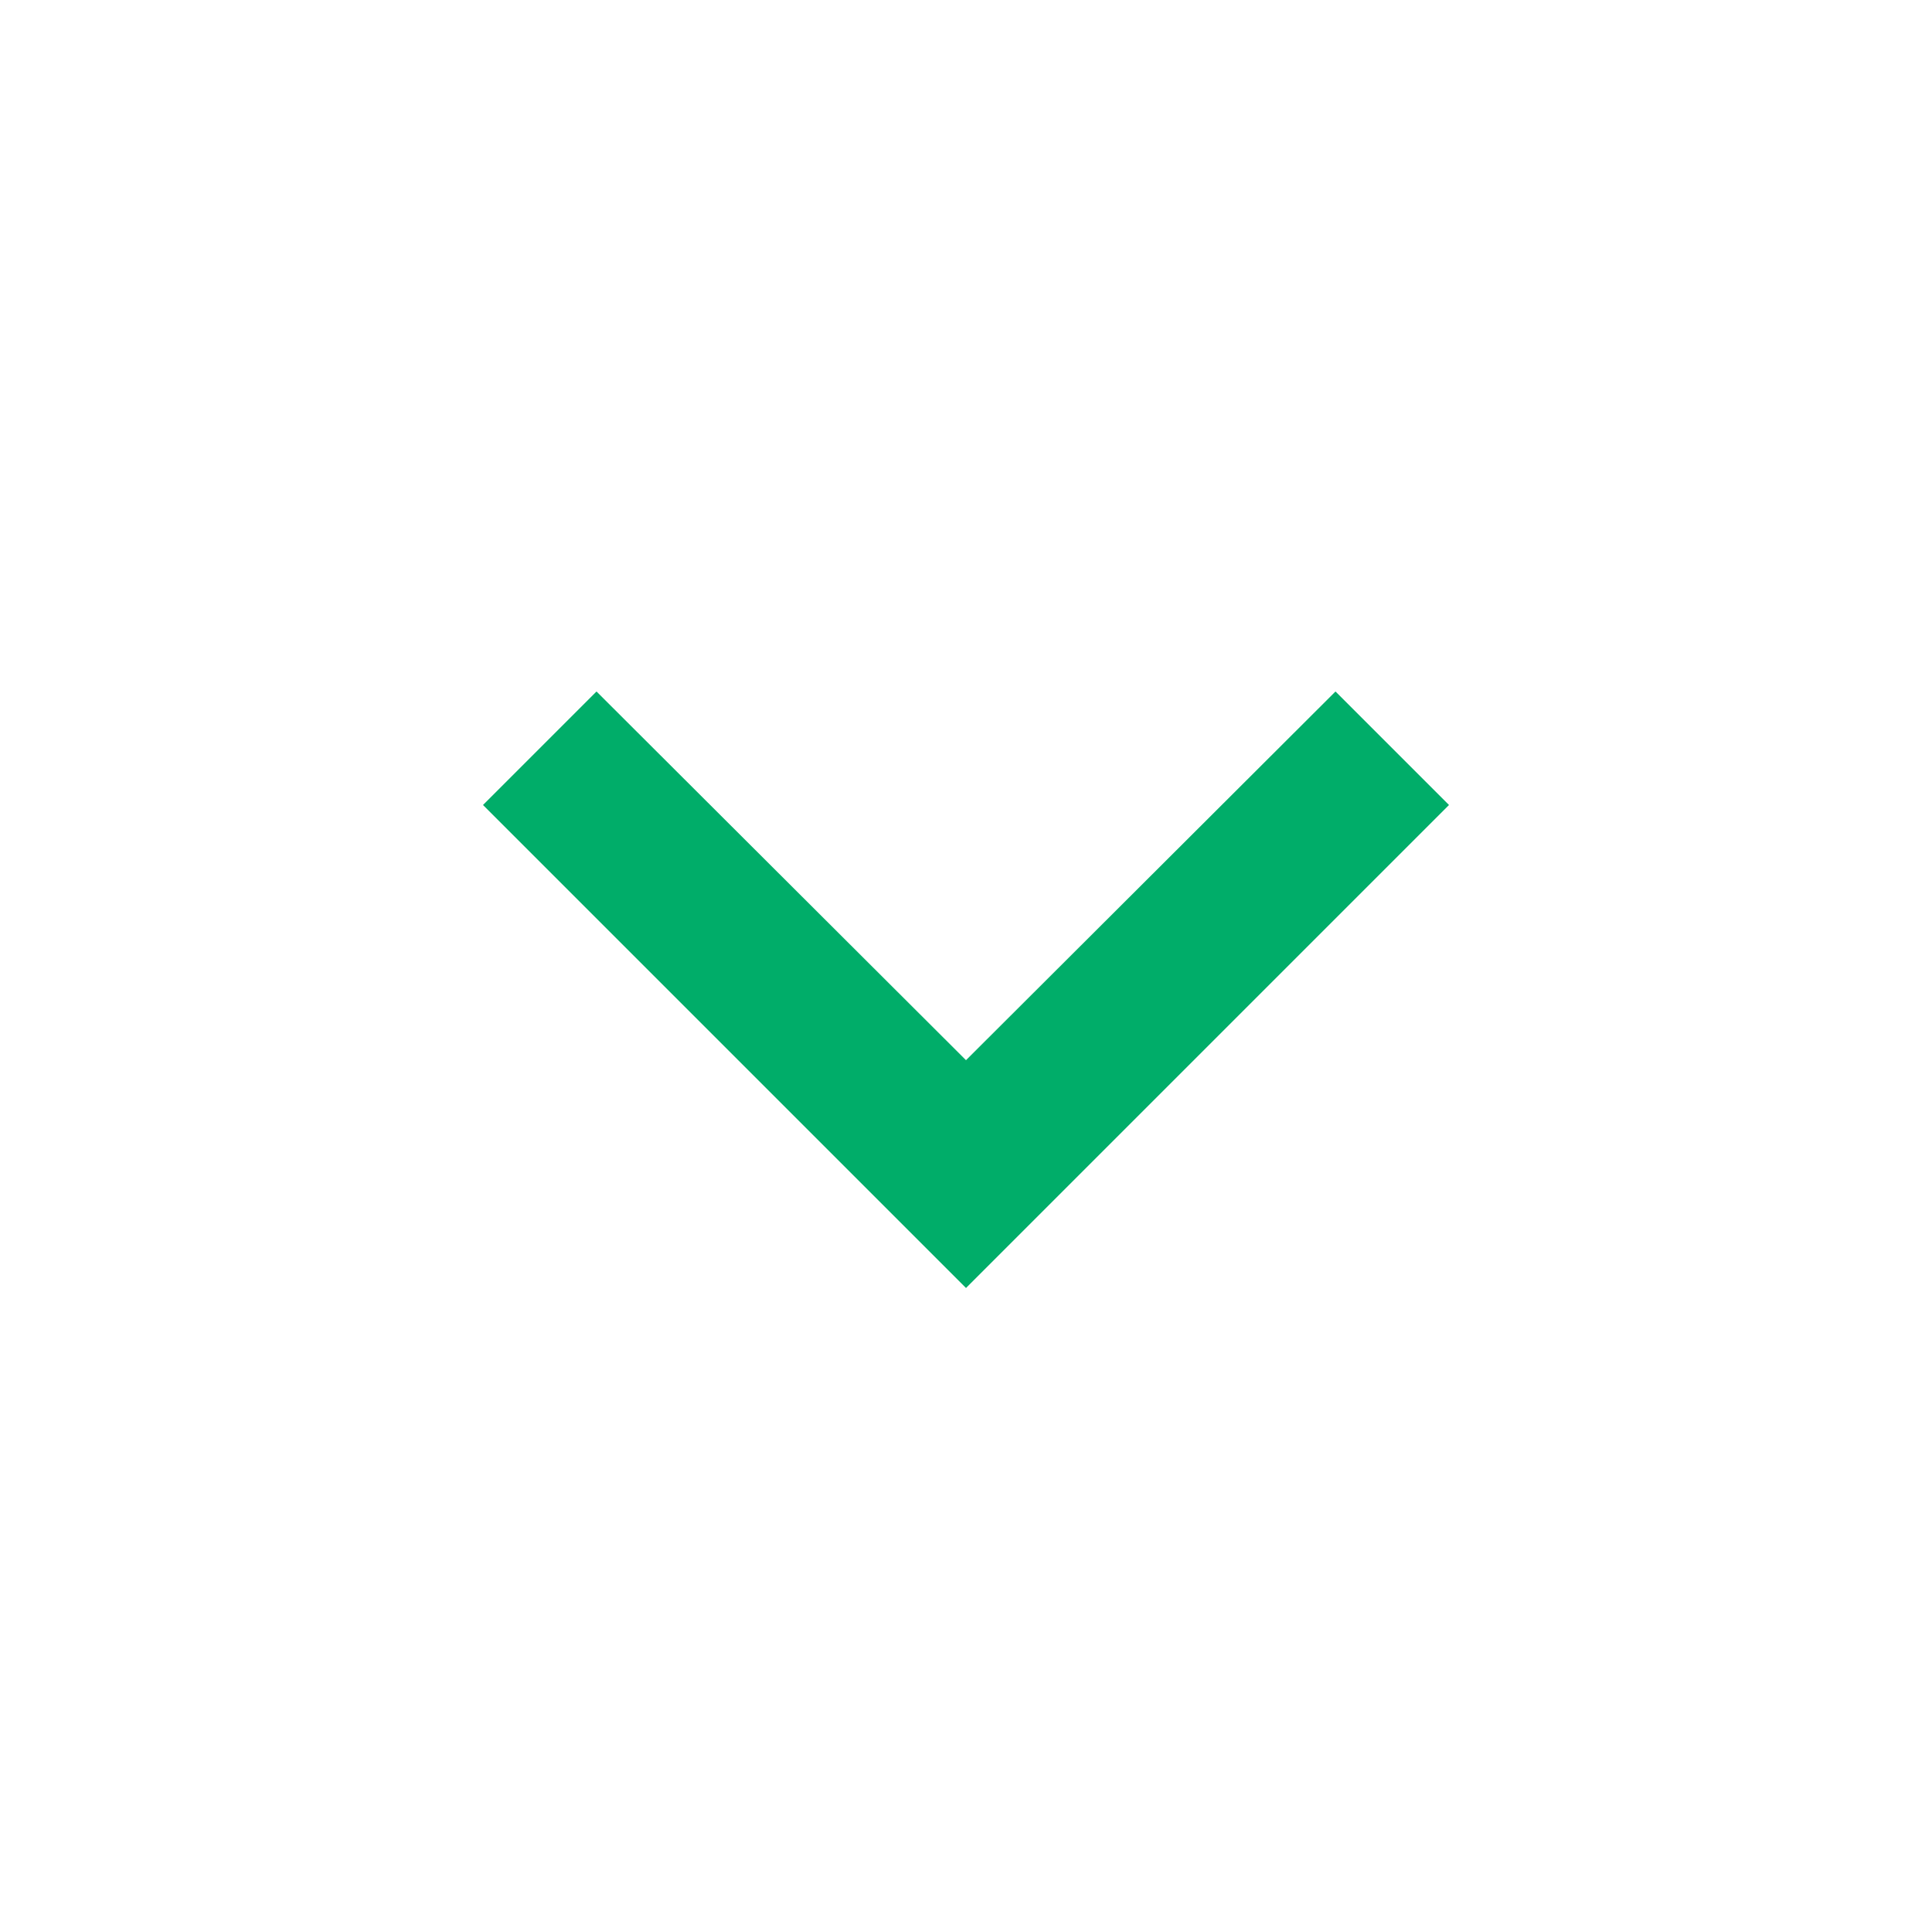
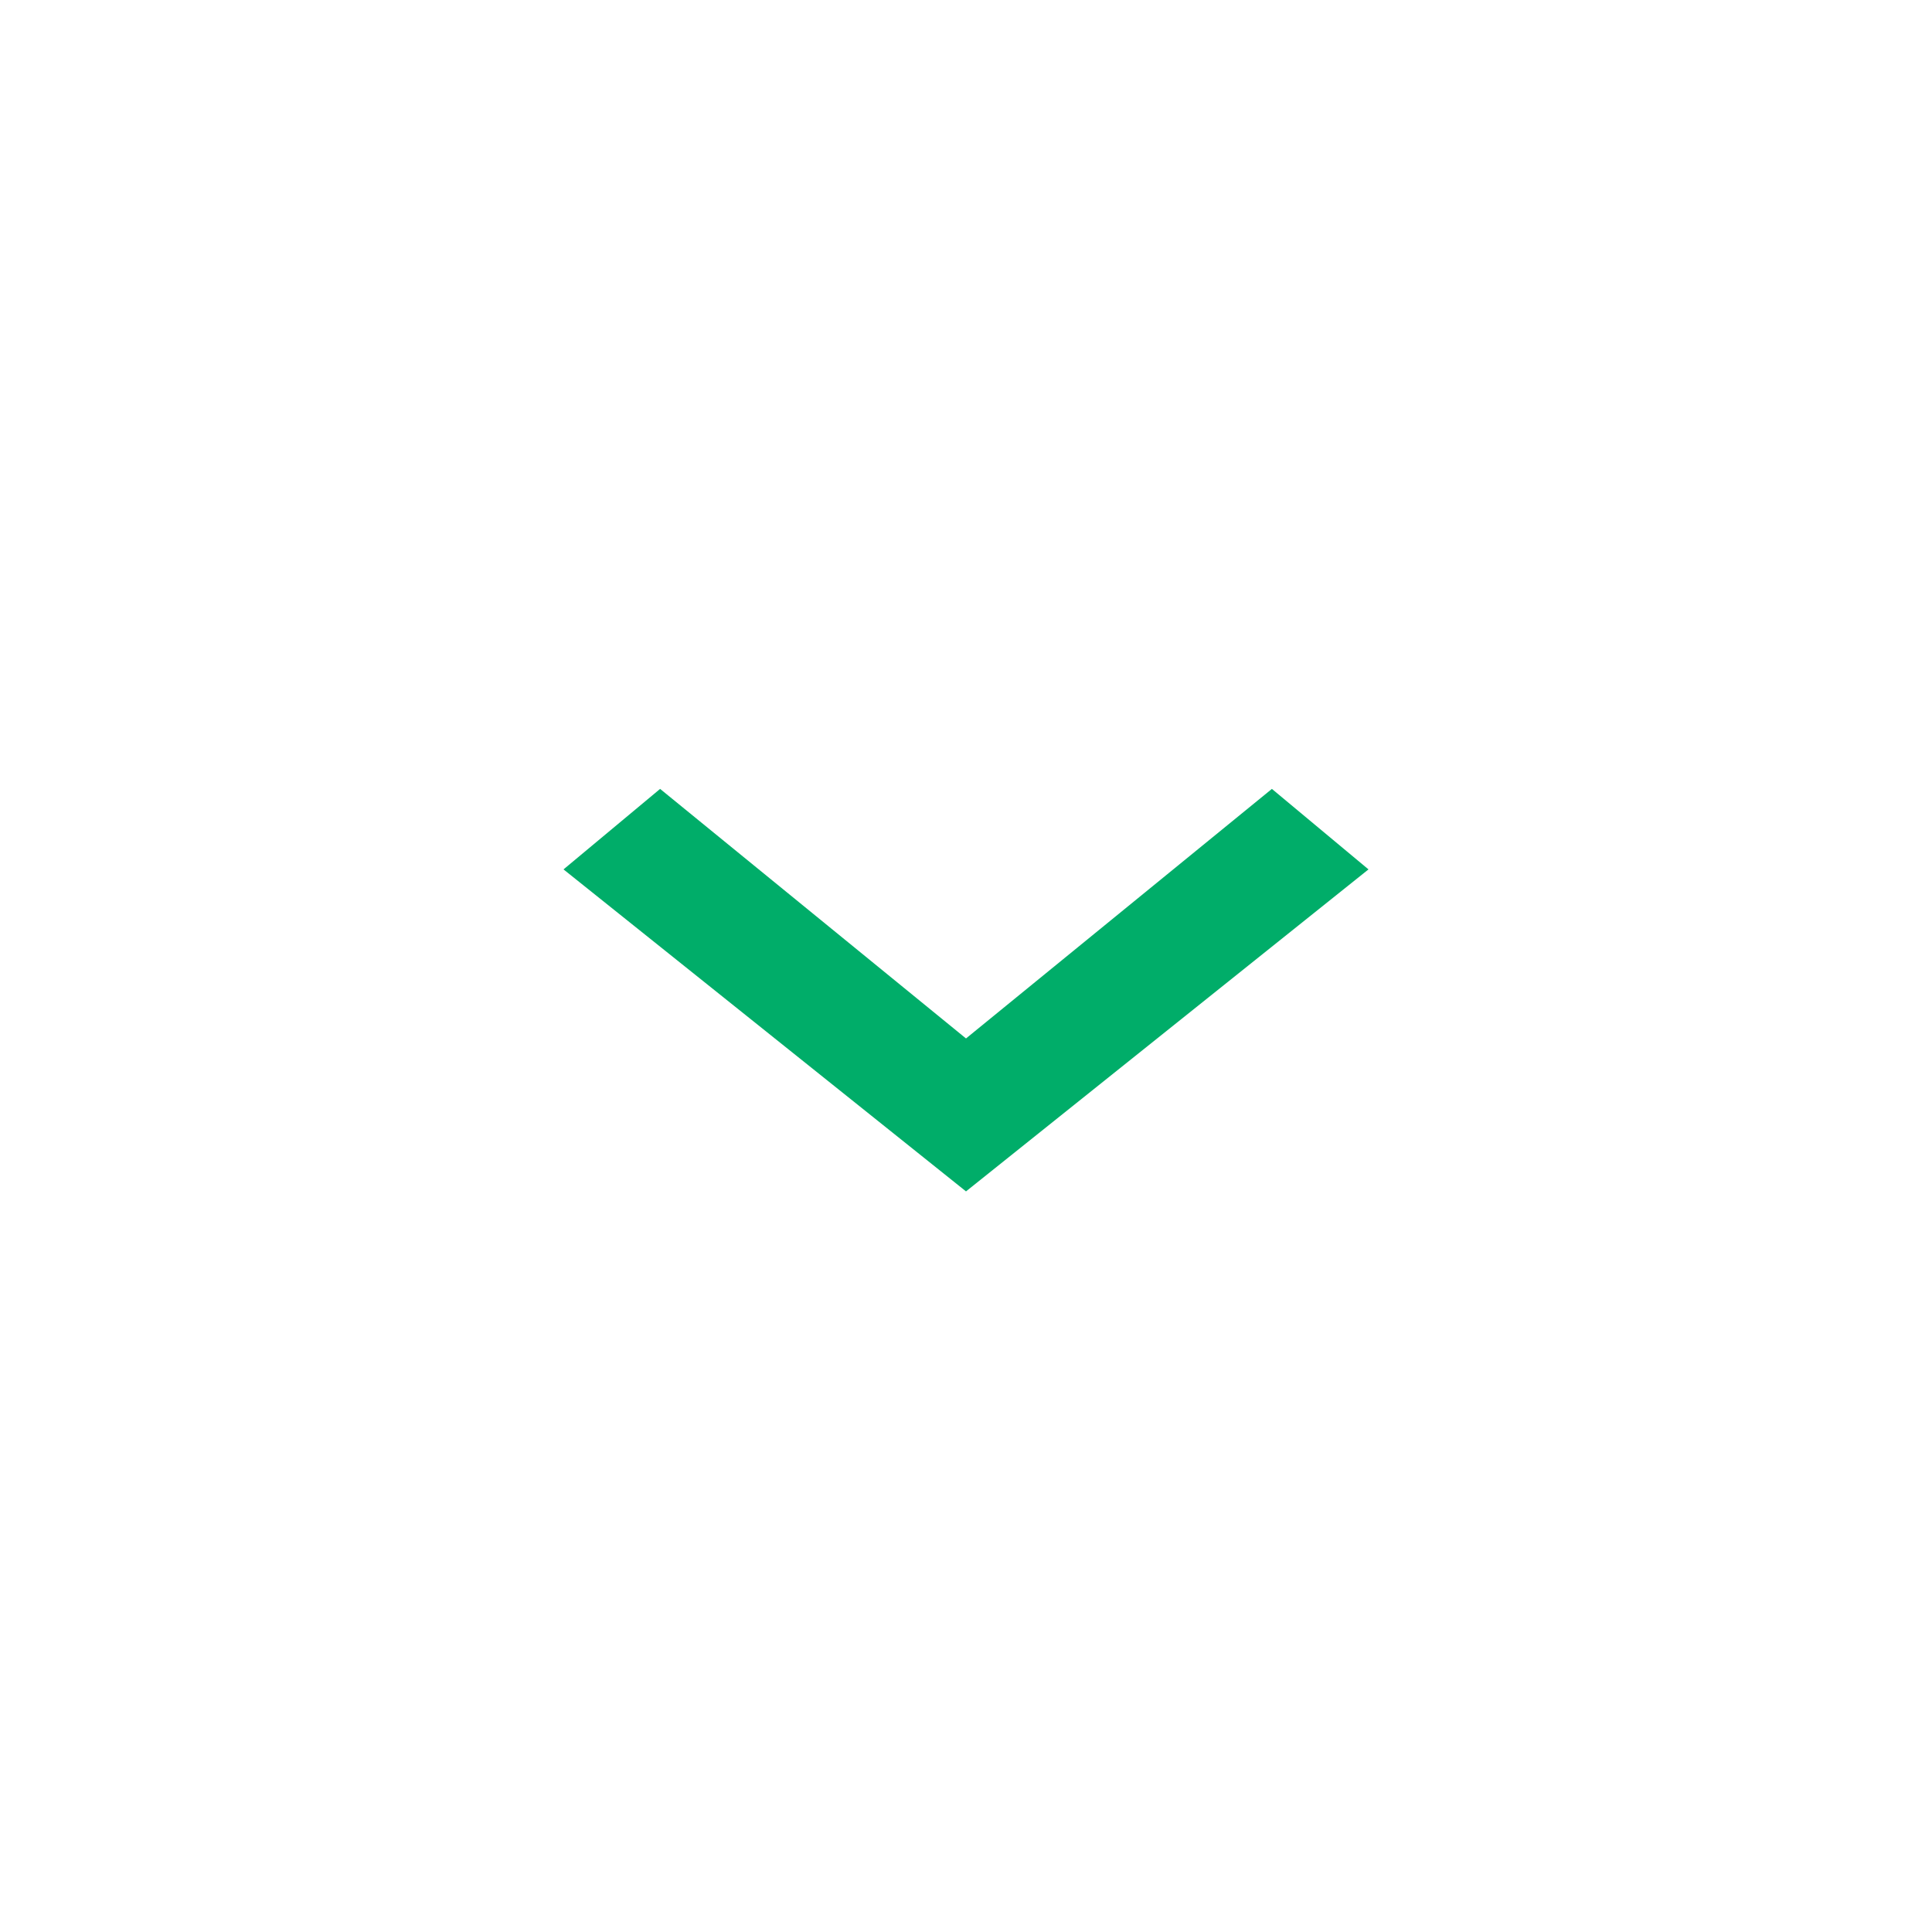
<svg xmlns="http://www.w3.org/2000/svg" width="24" height="24" viewBox="0 0 24 24">
-   <path d="M16.59 8.59L12 13.17 7.41 8.59 6 10l6 6 6-6z" fill="#00ad69" />
-   <path d="M0 0h24v24H0z" fill="none" />
+   <path d="M15.8 9.8L12 12.9 8.2 9.8l-1.2 1 5 4 5-4-1.2-1z" fill="#00ad69" />
+   <path d="M0 0h24v24H0V0z" fill="none" />
</svg>
